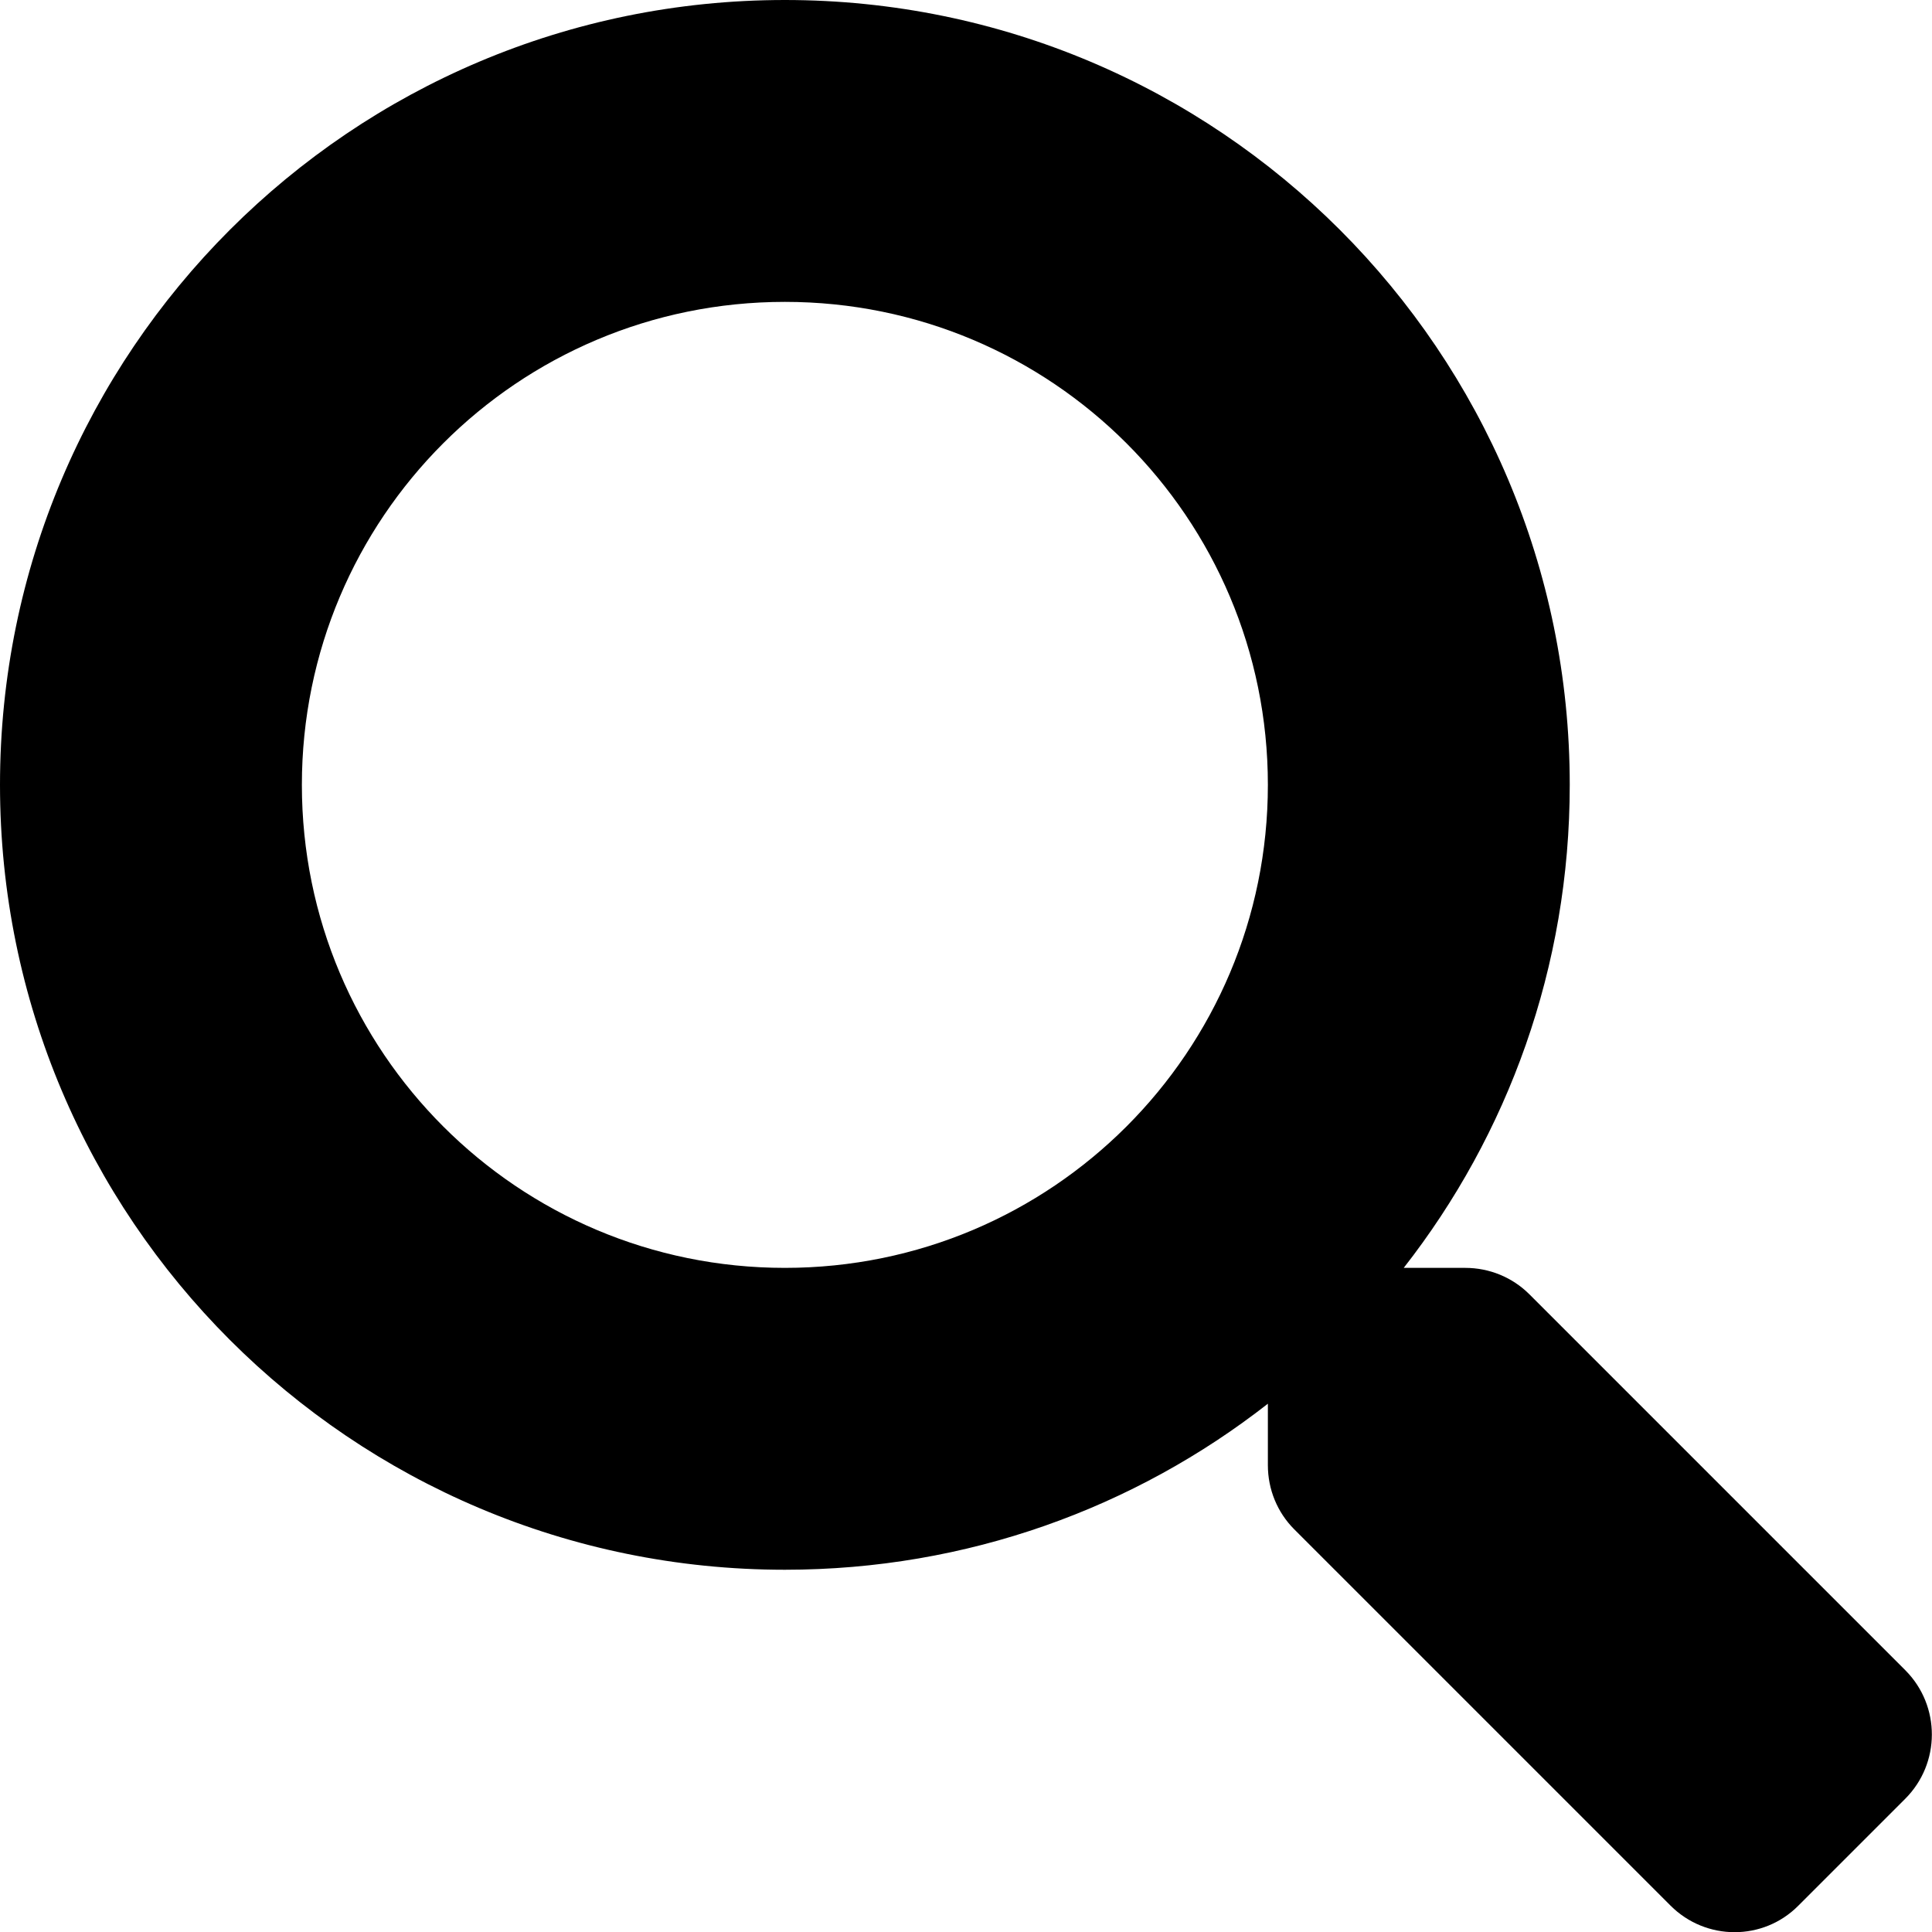
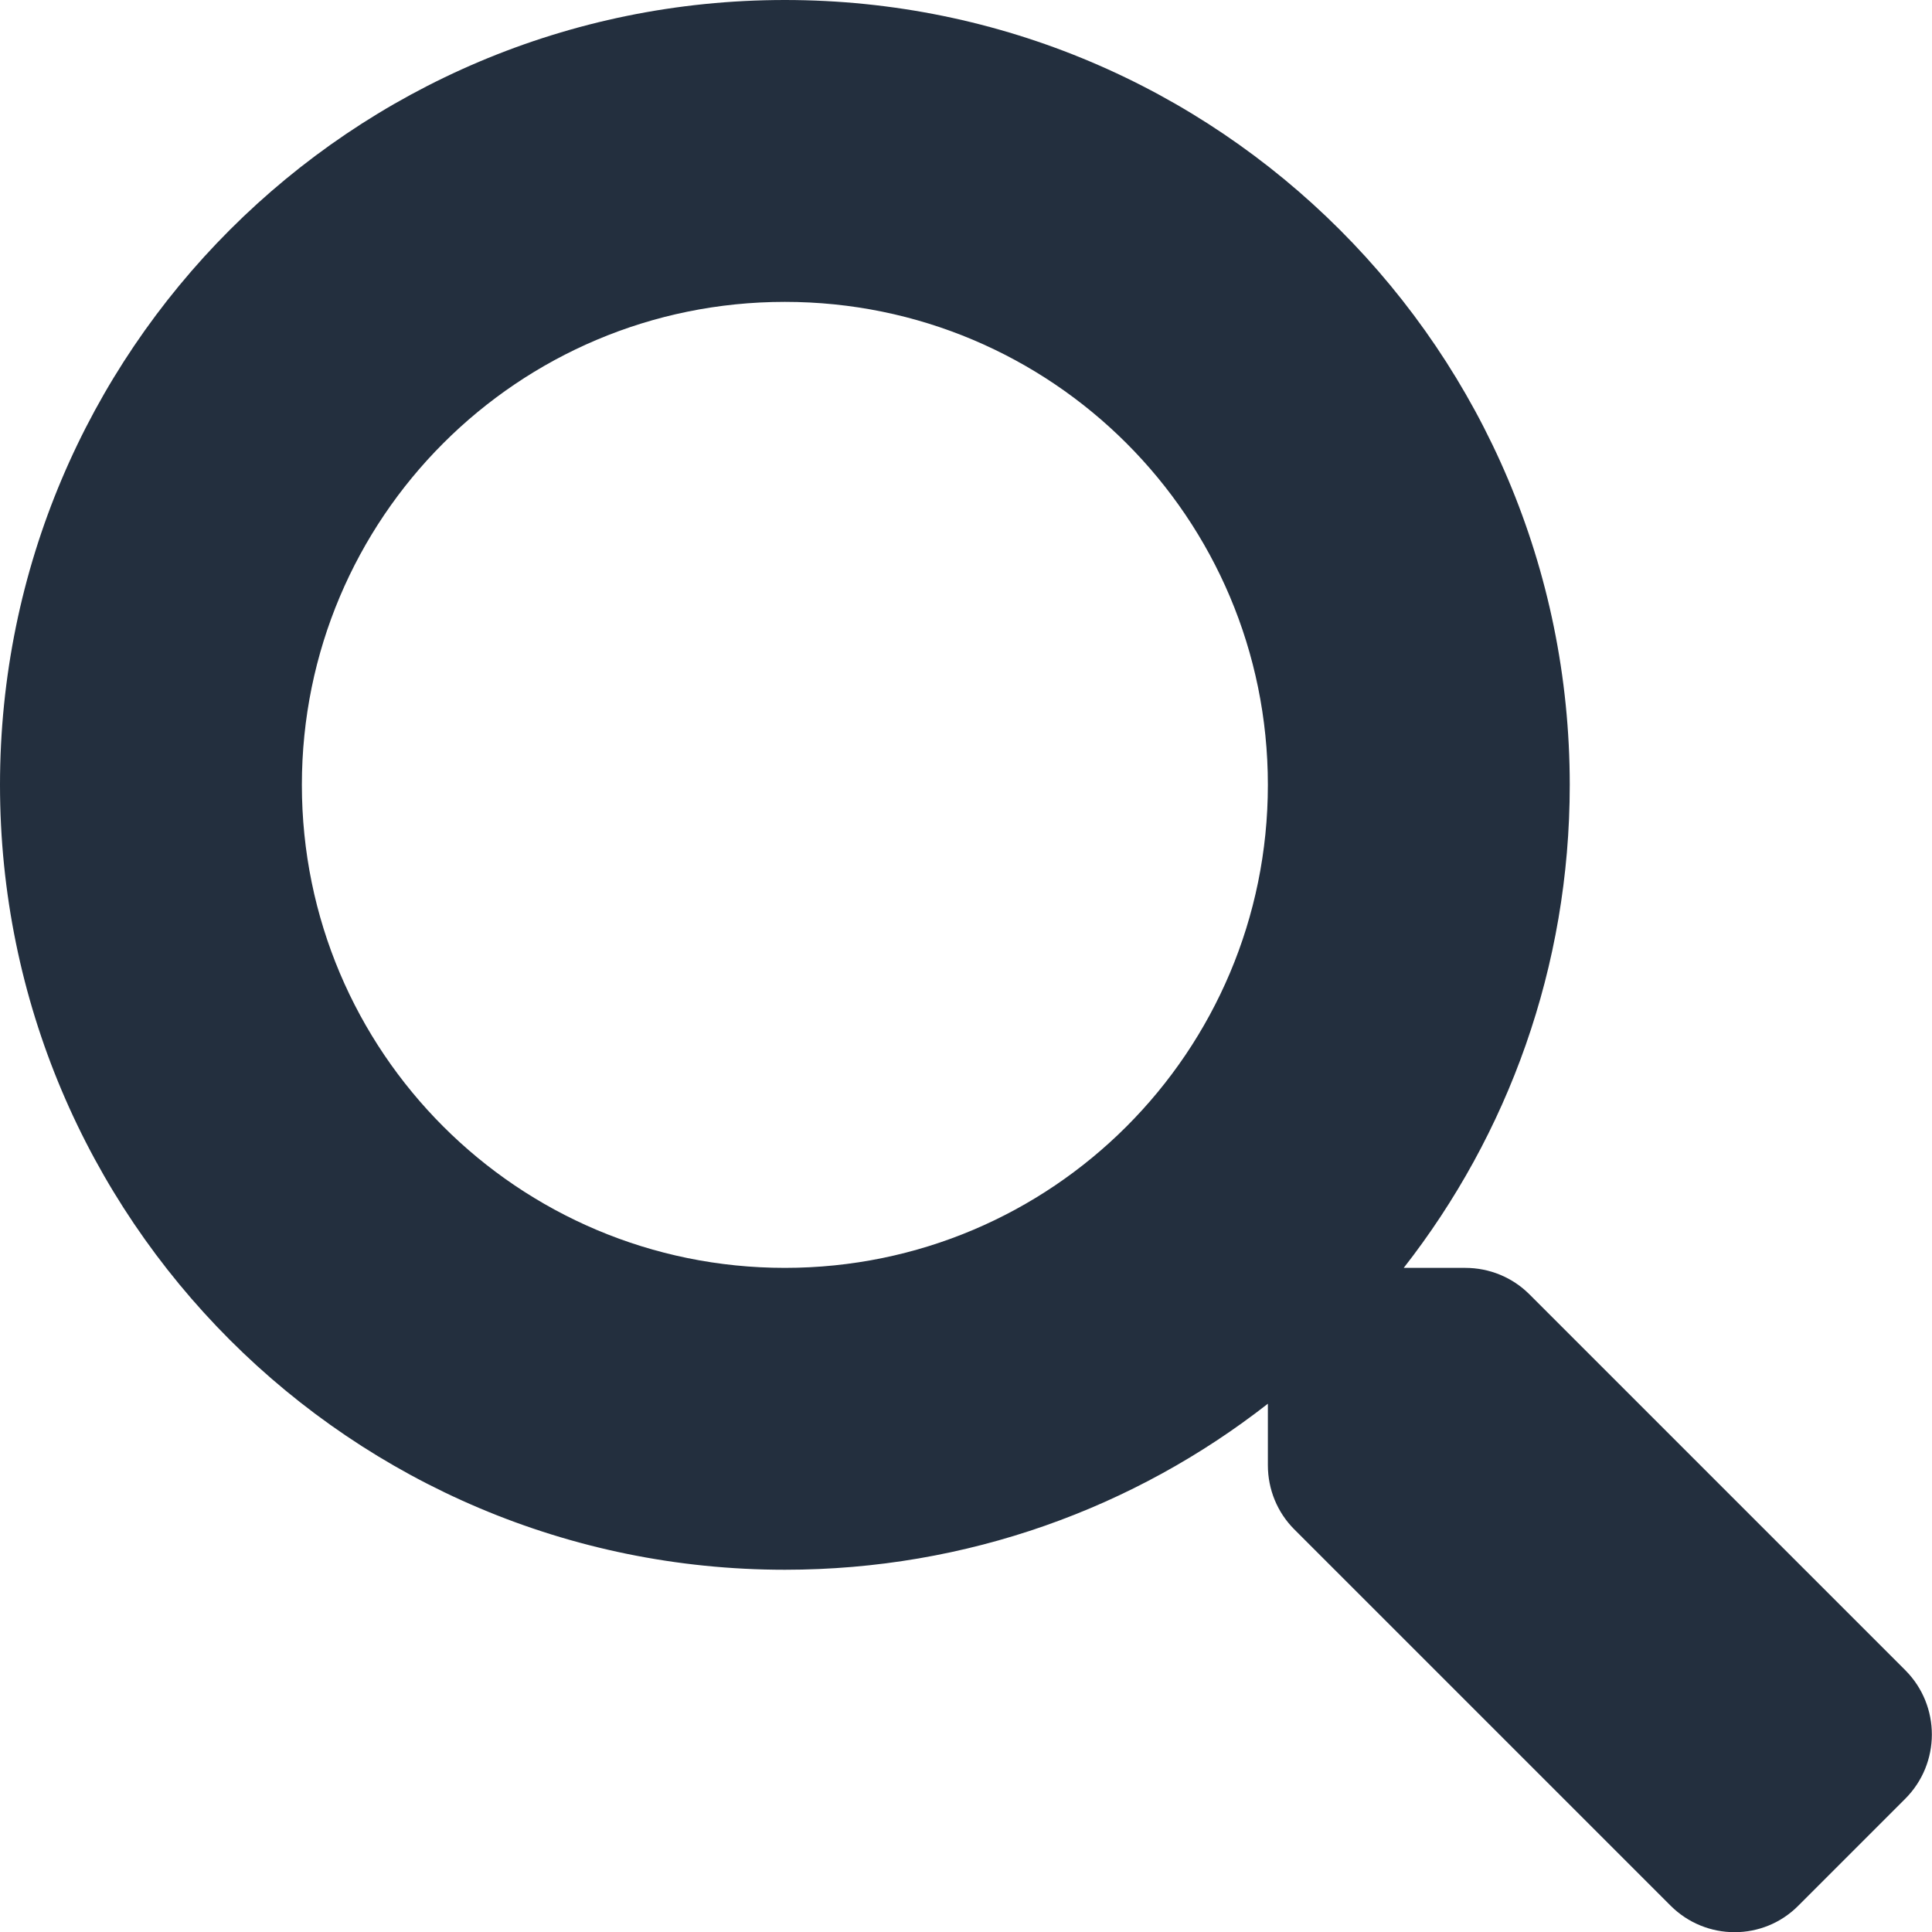
<svg xmlns="http://www.w3.org/2000/svg" aria-hidden="true" focusable="false" data-prefix="fas" data-icon="search" class="svg-inline--fa fa-search fa-w-16" role="img" viewBox="0 0 512 512">
-   <path fill="currentColor" d="M505 442.7L405.3 343c-4.5-4.5-10.6-7-17-7H372c27.6-35.3 44-79.7 44-128C416 93.1 322.9 0 208 0S0 93.1 0 208s93.1 208 208 208c48.3 0 92.7-16.4 128-44v16.3c0 6.4 2.5 12.5 7 17l99.7 99.7c9.4 9.4 24.6 9.4 33.9 0l28.3-28.3c9.4-9.4 9.4-24.6.1-34zM208 336c-70.7 0-128-57.2-128-128 0-70.7 57.2-128 128-128 70.7 0 128 57.2 128 128 0 70.7-57.2 128-128 128z" />
+   <path fill="#232f3e" d="M505 442.7L405.3 343c-4.5-4.5-10.6-7-17-7H372c27.6-35.3 44-79.7 44-128C416 93.1 322.9 0 208 0S0 93.1 0 208s93.1 208 208 208c48.3 0 92.7-16.4 128-44v16.3c0 6.4 2.5 12.5 7 17l99.7 99.7c9.4 9.4 24.6 9.4 33.9 0l28.3-28.3c9.4-9.4 9.4-24.6.1-34zM208 336c-70.7 0-128-57.2-128-128 0-70.7 57.2-128 128-128 70.7 0 128 57.2 128 128 0 70.7-57.2 128-128 128z" />
</svg>
